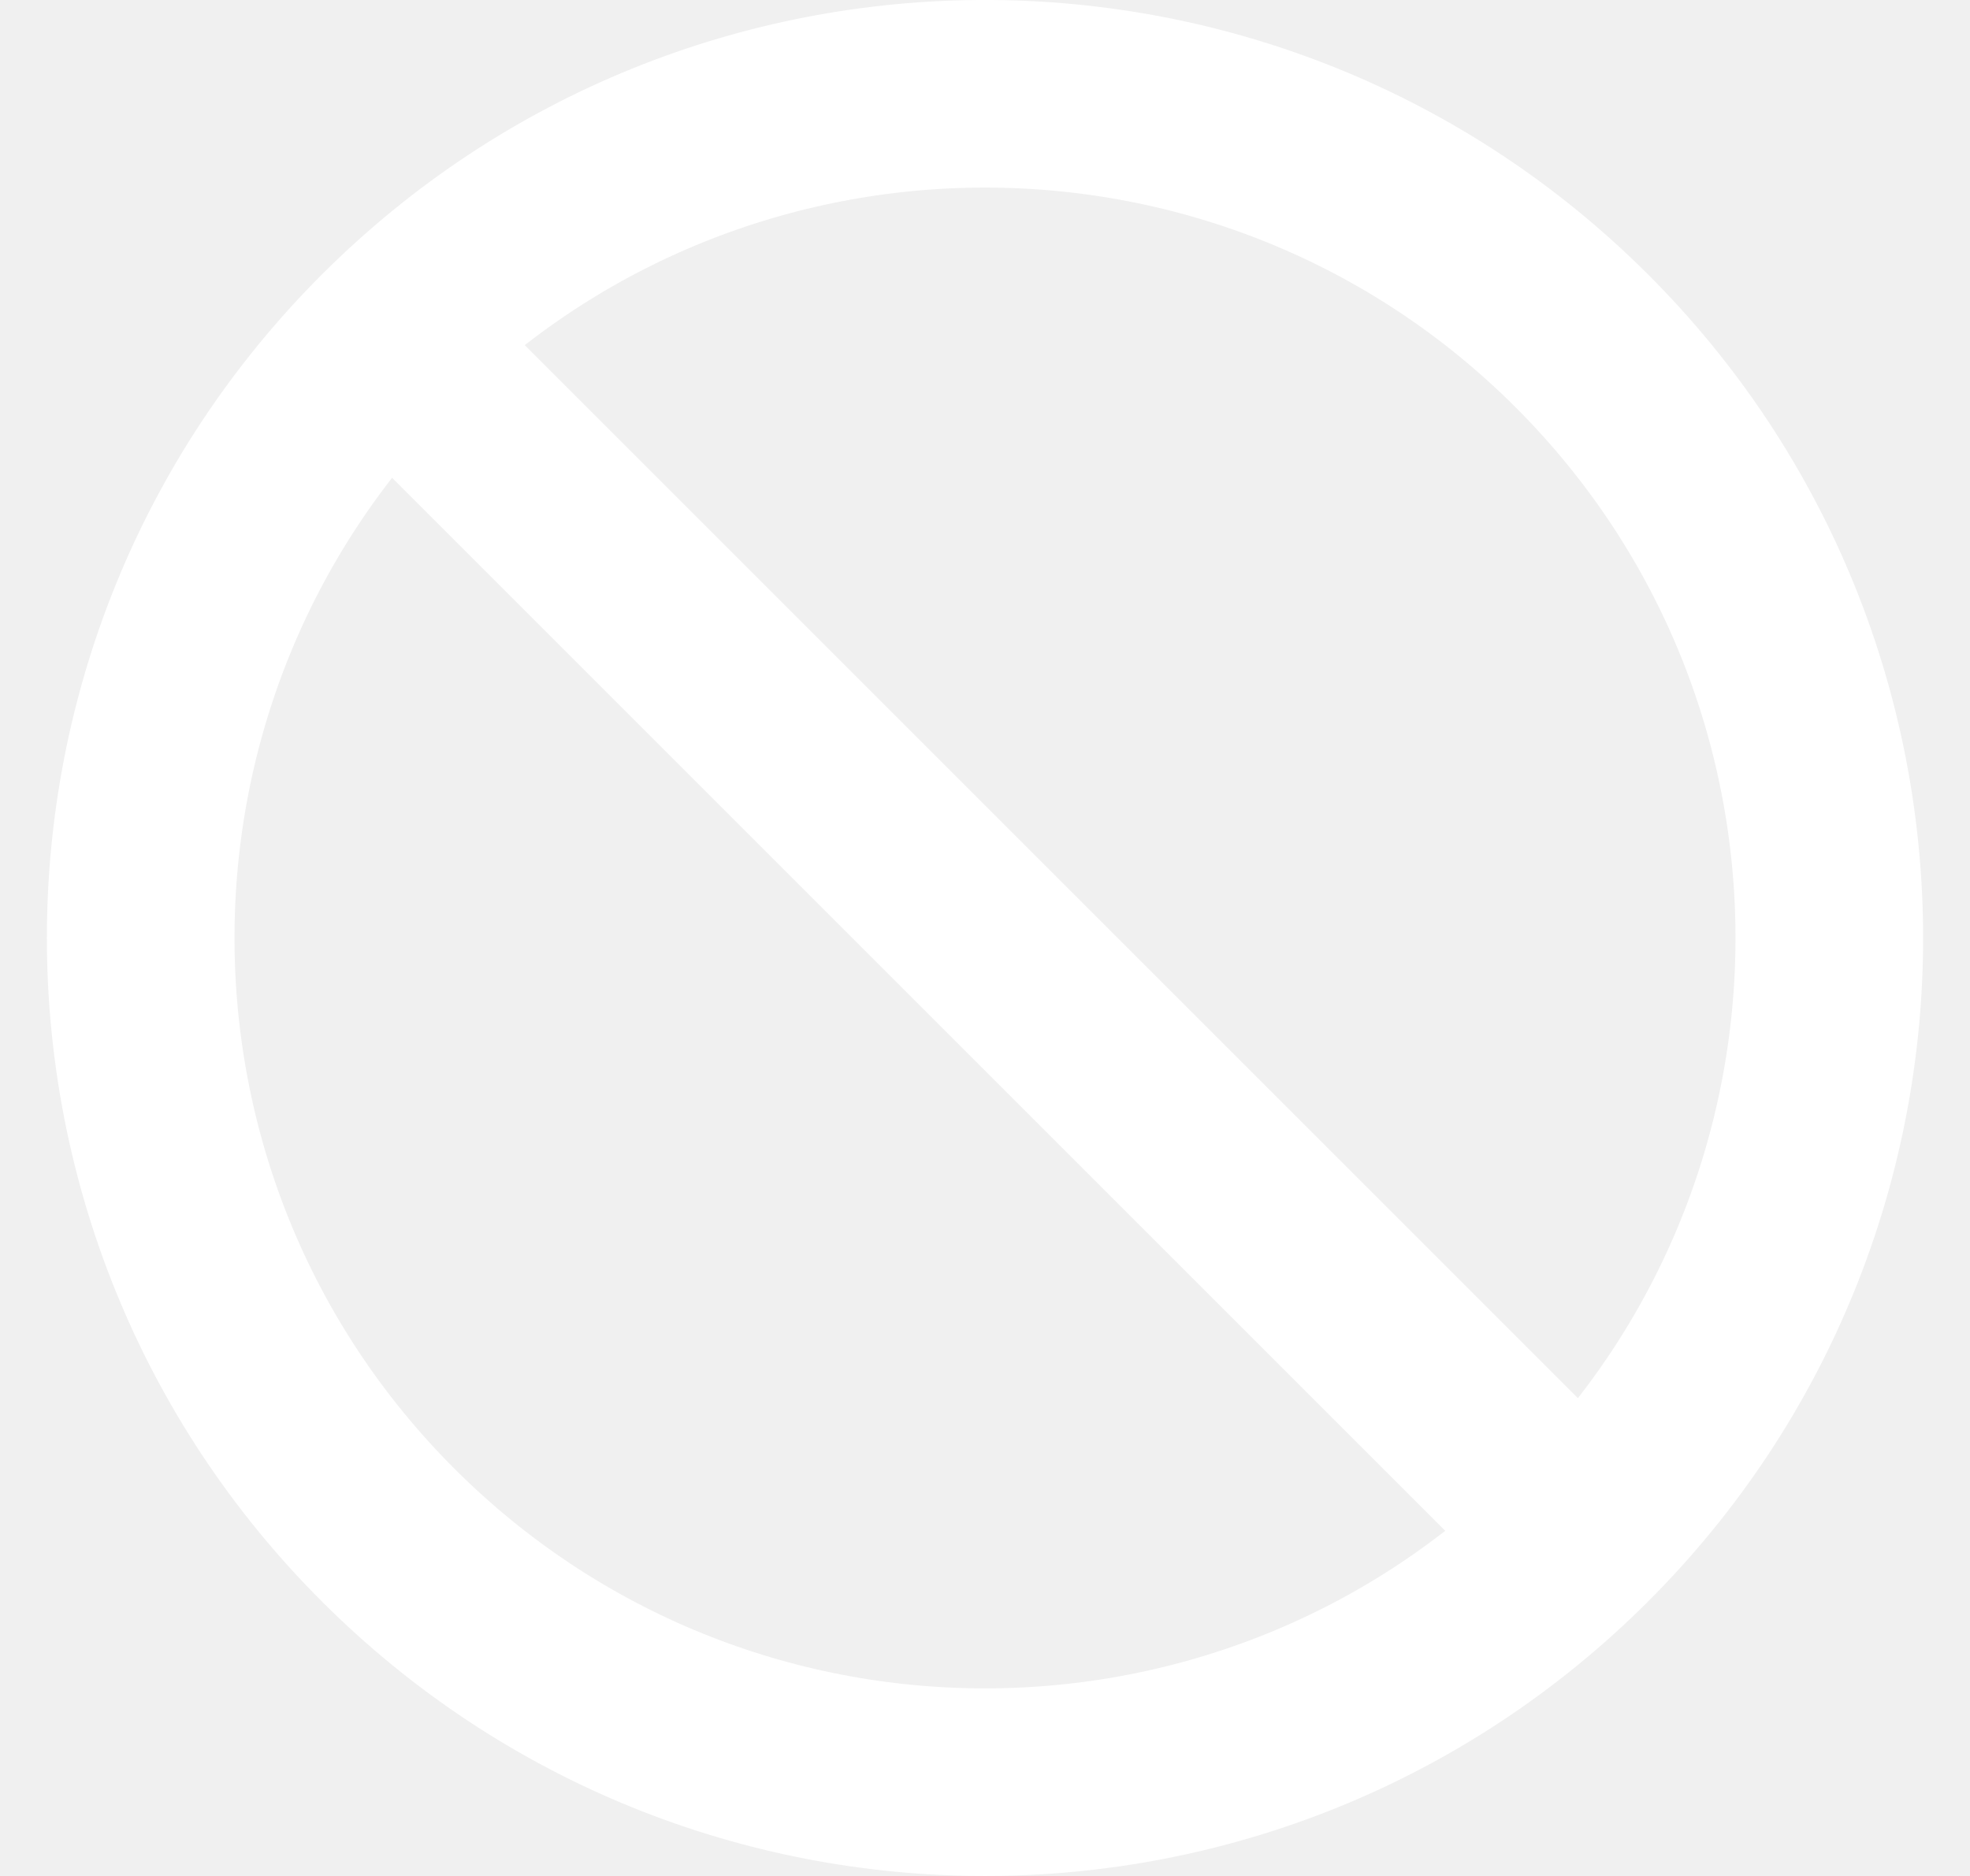
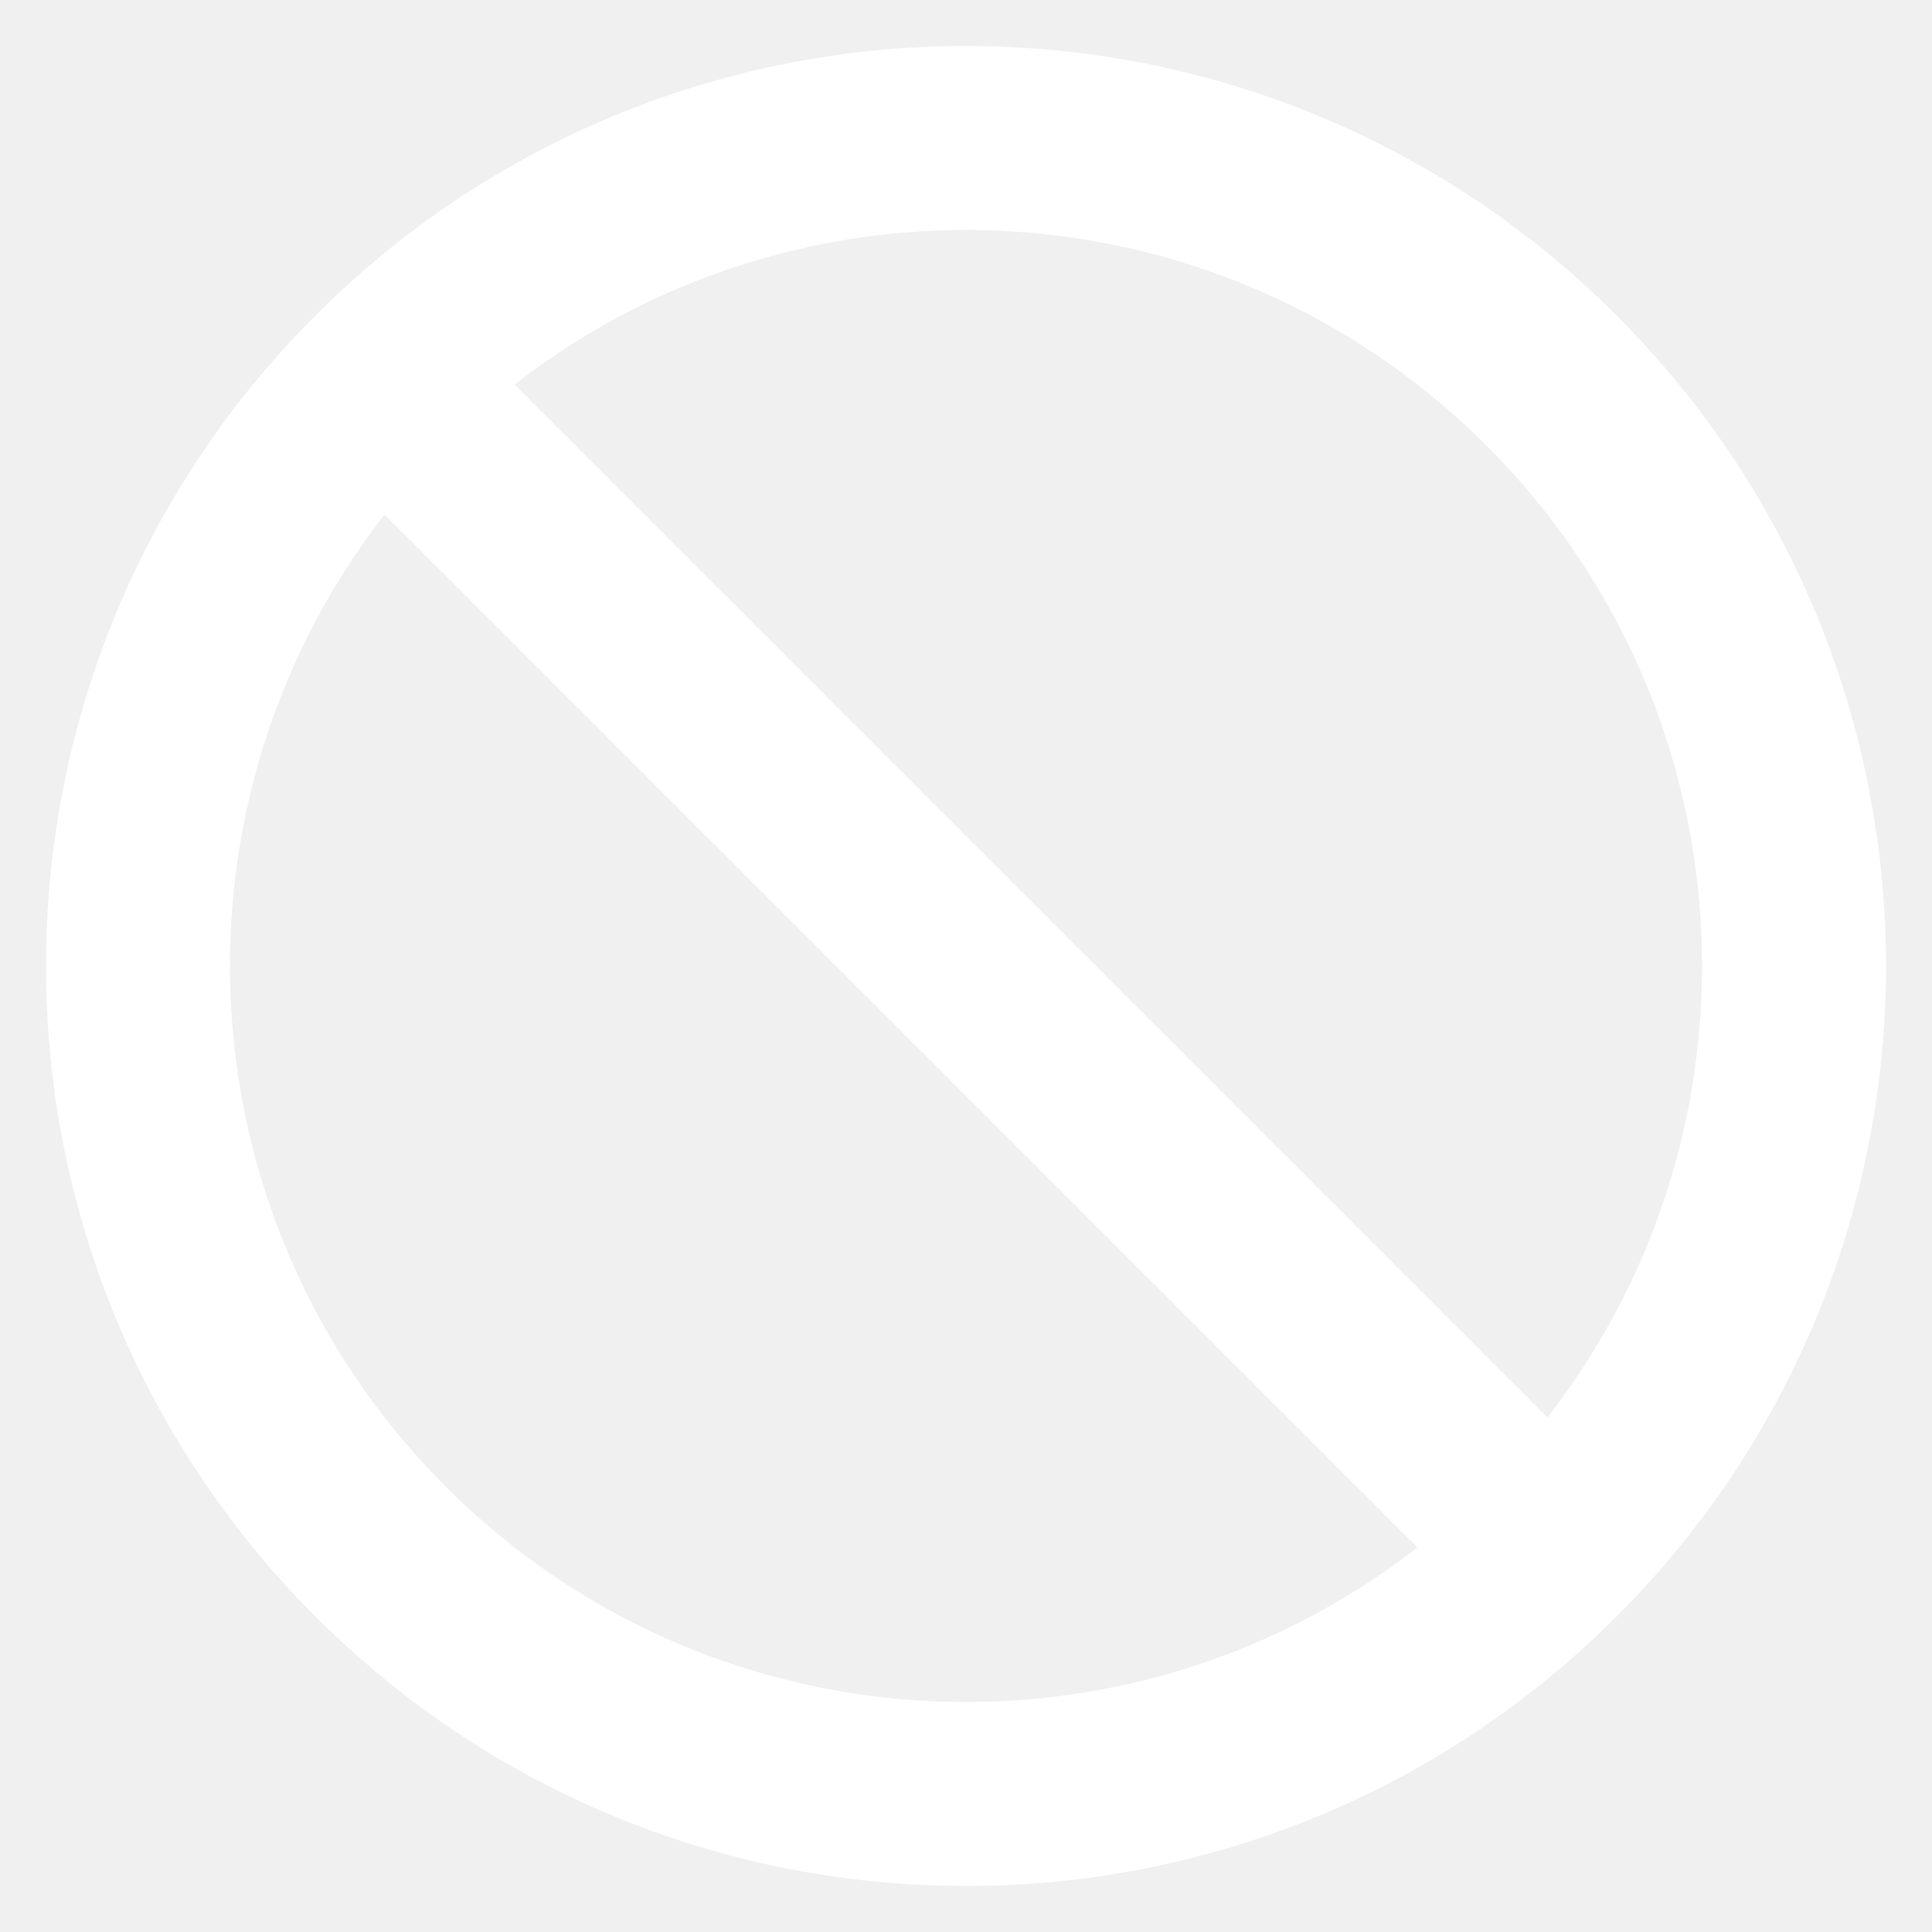
- <svg xmlns="http://www.w3.org/2000/svg" width="21" height="20" viewBox="0 0 21 20" fill="none">
+ <svg xmlns="http://www.w3.org/2000/svg" width="100" height="100" viewBox="0 0 21 20" fill="none">
  <path d="M16.864 16.364C20.379 12.849 20.379 7.151 16.864 3.636C13.349 0.121 7.651 0.121 4.136 3.636M16.864 16.364C13.349 19.879 7.651 19.879 4.136 16.364C0.621 12.849 0.621 7.151 4.136 3.636M16.864 16.364L4.136 3.636" stroke="white" stroke-width="2" stroke-linecap="round" stroke-linejoin="round" />
</svg>
